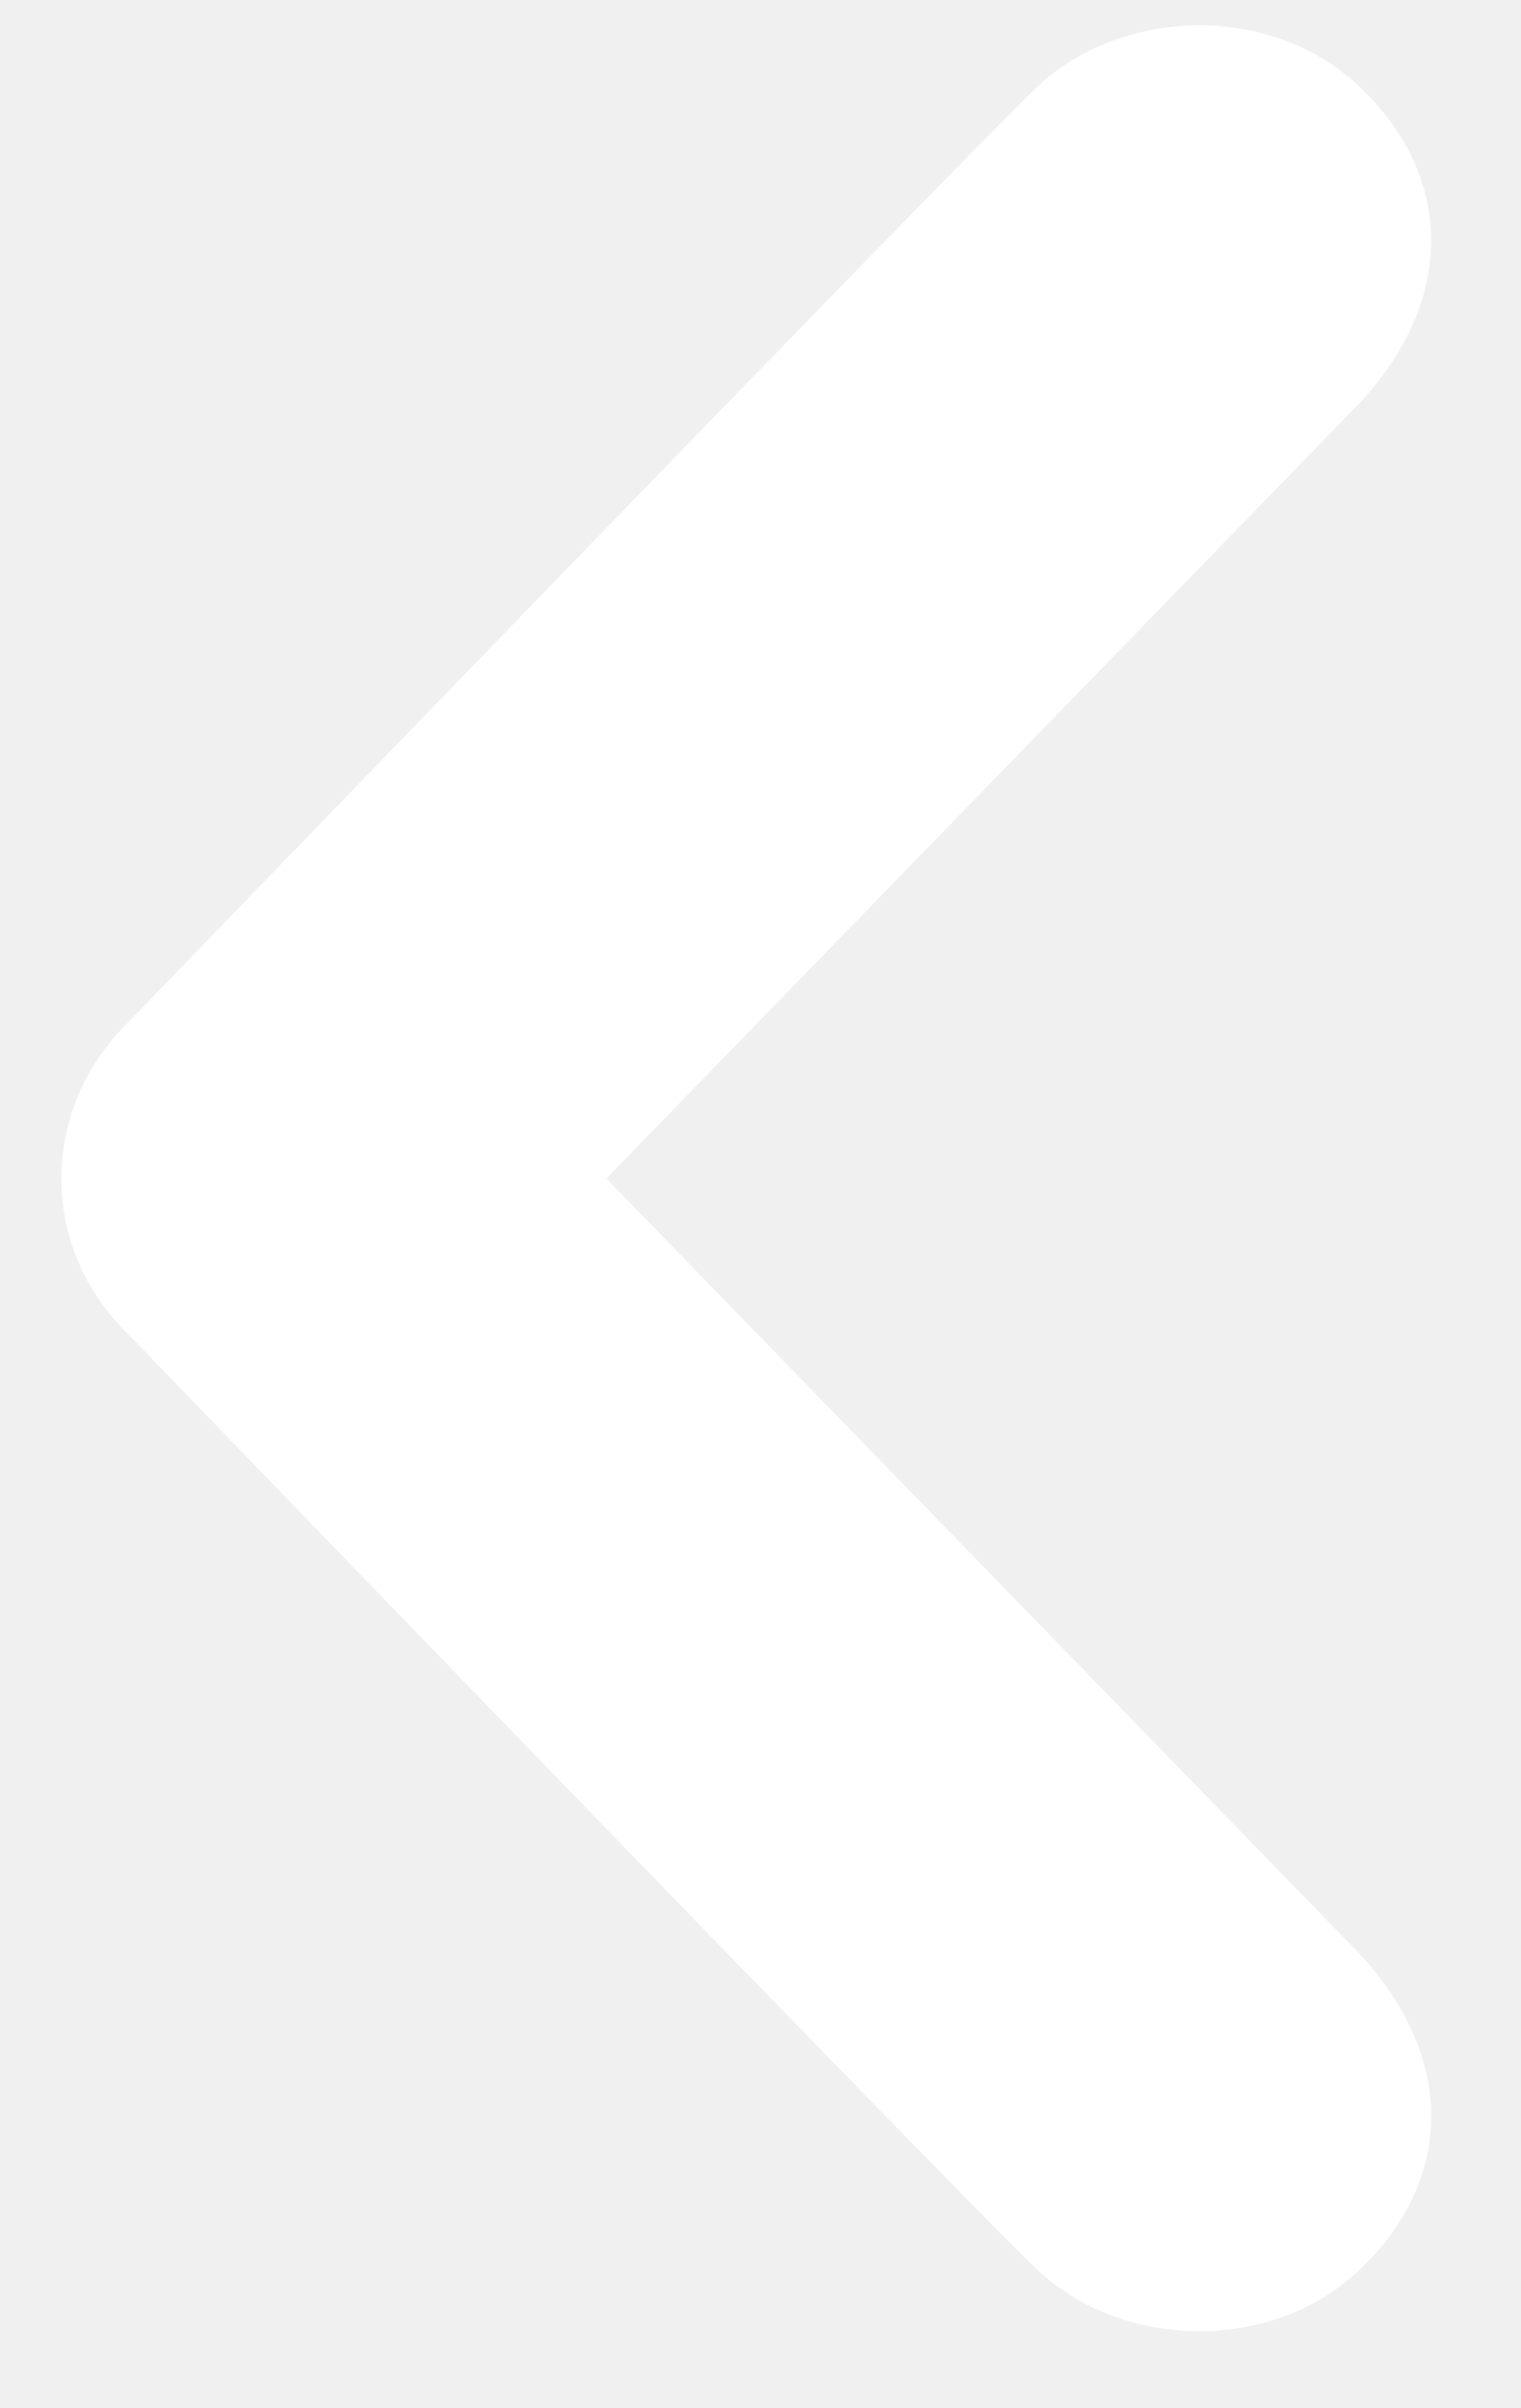
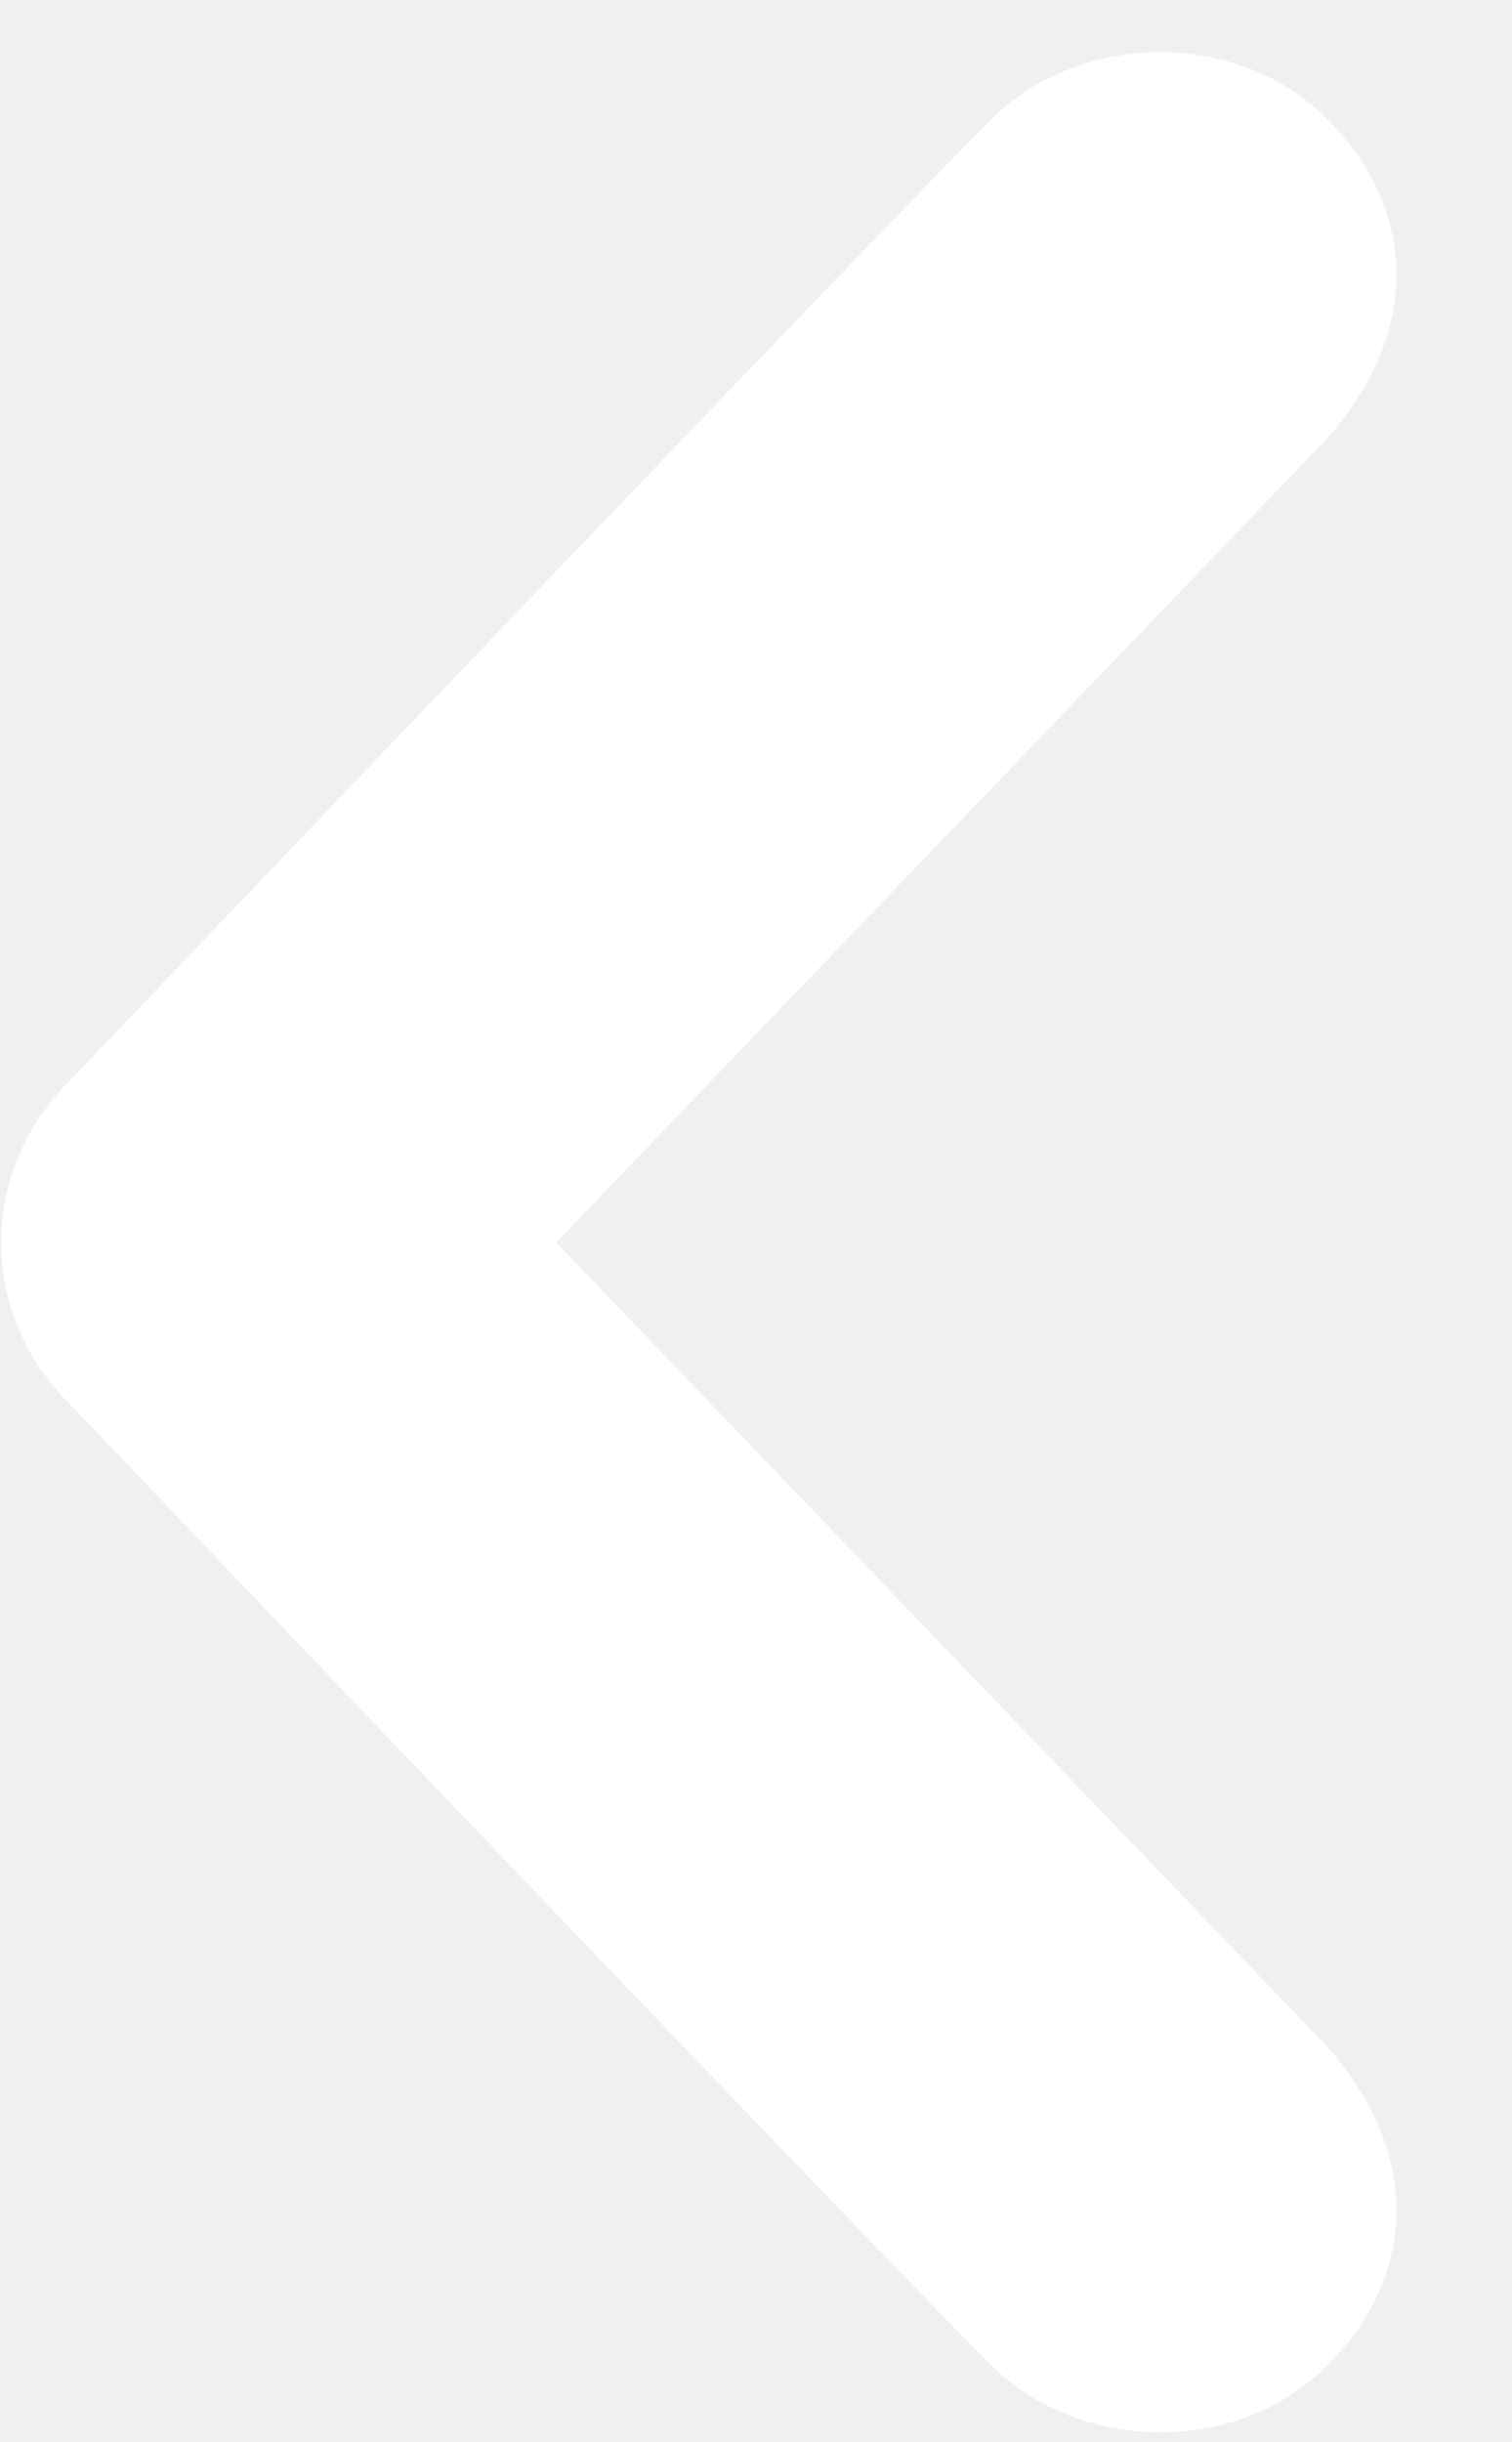
- <svg xmlns="http://www.w3.org/2000/svg" width="12" height="19" viewBox="0 0 12 19" fill="none">
-   <path d="M10.739 0.696C11.448 1.38 11.504 2.332 10.739 3.168L4.784 9.299L10.739 15.429C11.504 16.265 11.448 17.219 10.739 17.898C10.032 18.582 8.837 18.538 8.172 17.898C7.508 17.261 1.017 10.533 1.017 10.533C0.662 10.193 0.484 9.746 0.484 9.299C0.484 8.852 0.662 8.405 1.017 8.061C1.017 8.061 7.508 1.336 8.172 0.696C8.837 0.056 10.032 0.012 10.739 0.696Z" fill="white" />
+ <svg xmlns="http://www.w3.org/2000/svg" width="13" height="21" viewBox="0 0 13 21" fill="none">
+   <path d="M11.396 1.007C12.183 1.776 12.245 2.848 11.396 3.788L4.783 10.685L11.396 17.582C12.245 18.522 12.183 19.595 11.396 20.359C10.611 21.129 9.283 21.079 8.546 20.359C7.808 19.643 0.601 12.074 0.601 12.074C0.207 11.691 0.01 11.188 0.01 10.685C0.01 10.182 0.207 9.679 0.601 9.293C0.601 9.293 7.808 1.727 8.546 1.007C9.283 0.287 10.611 0.238 11.396 1.007Z" fill="white" />
</svg>
